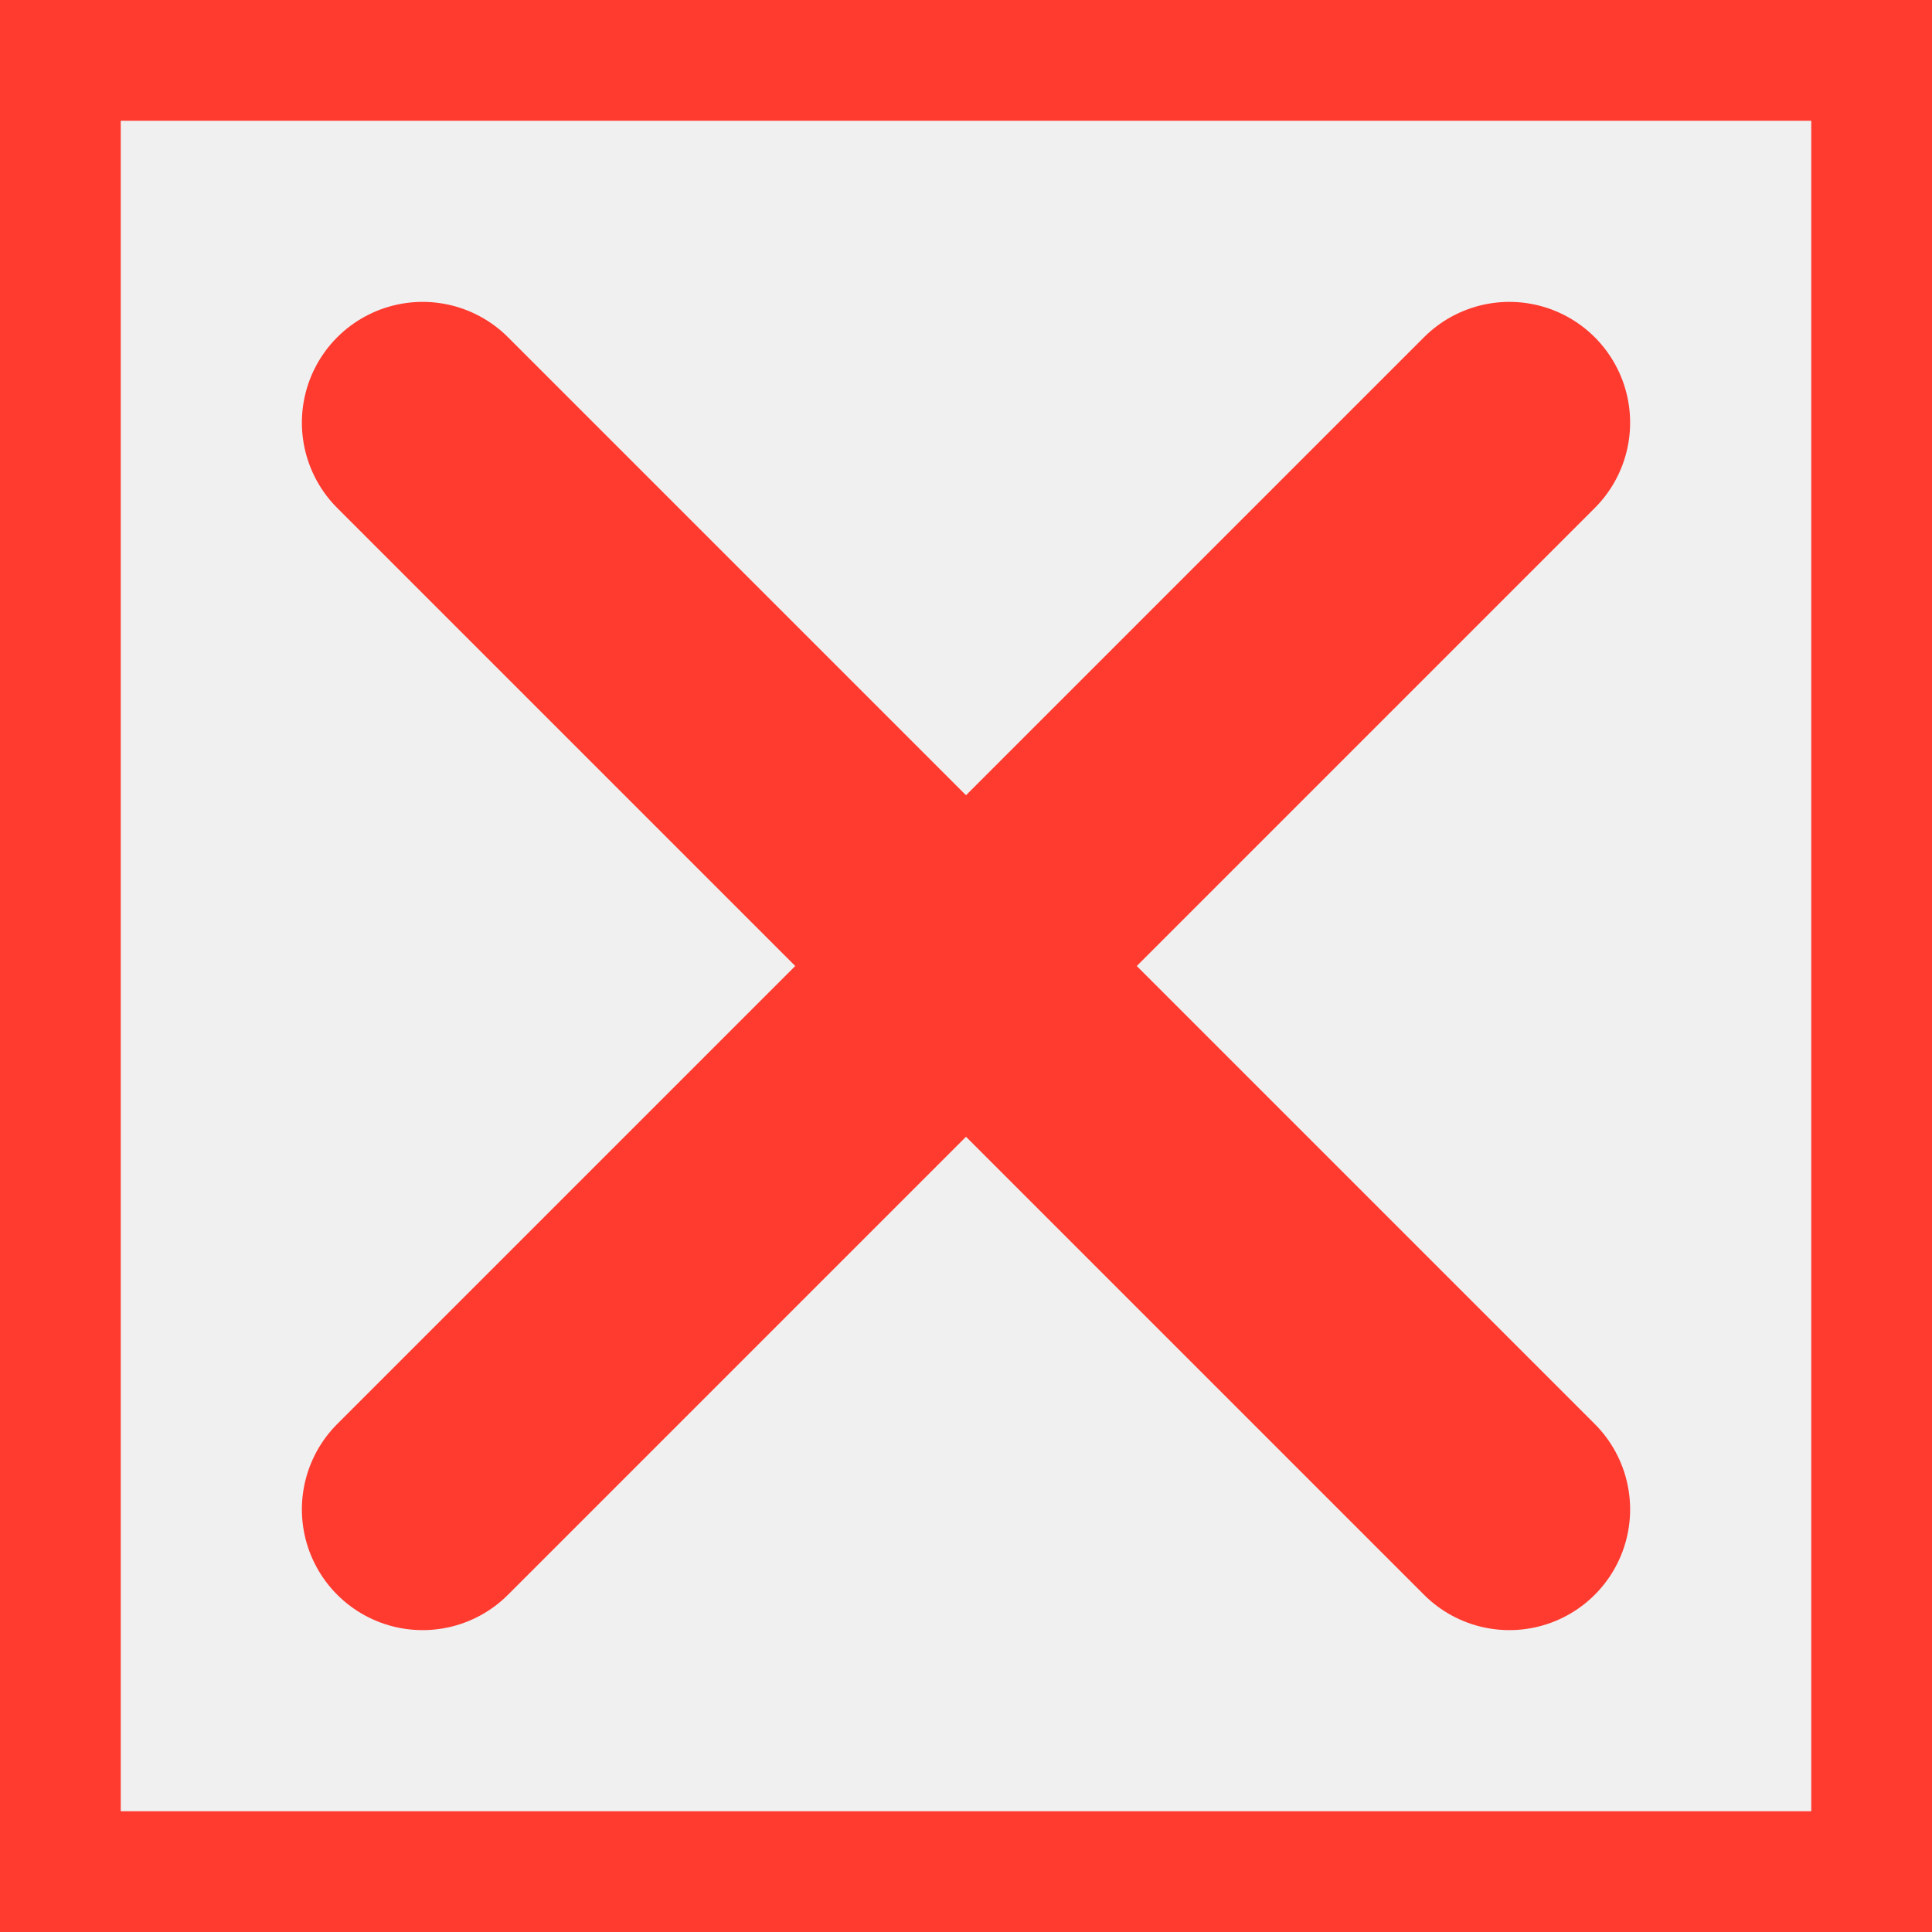
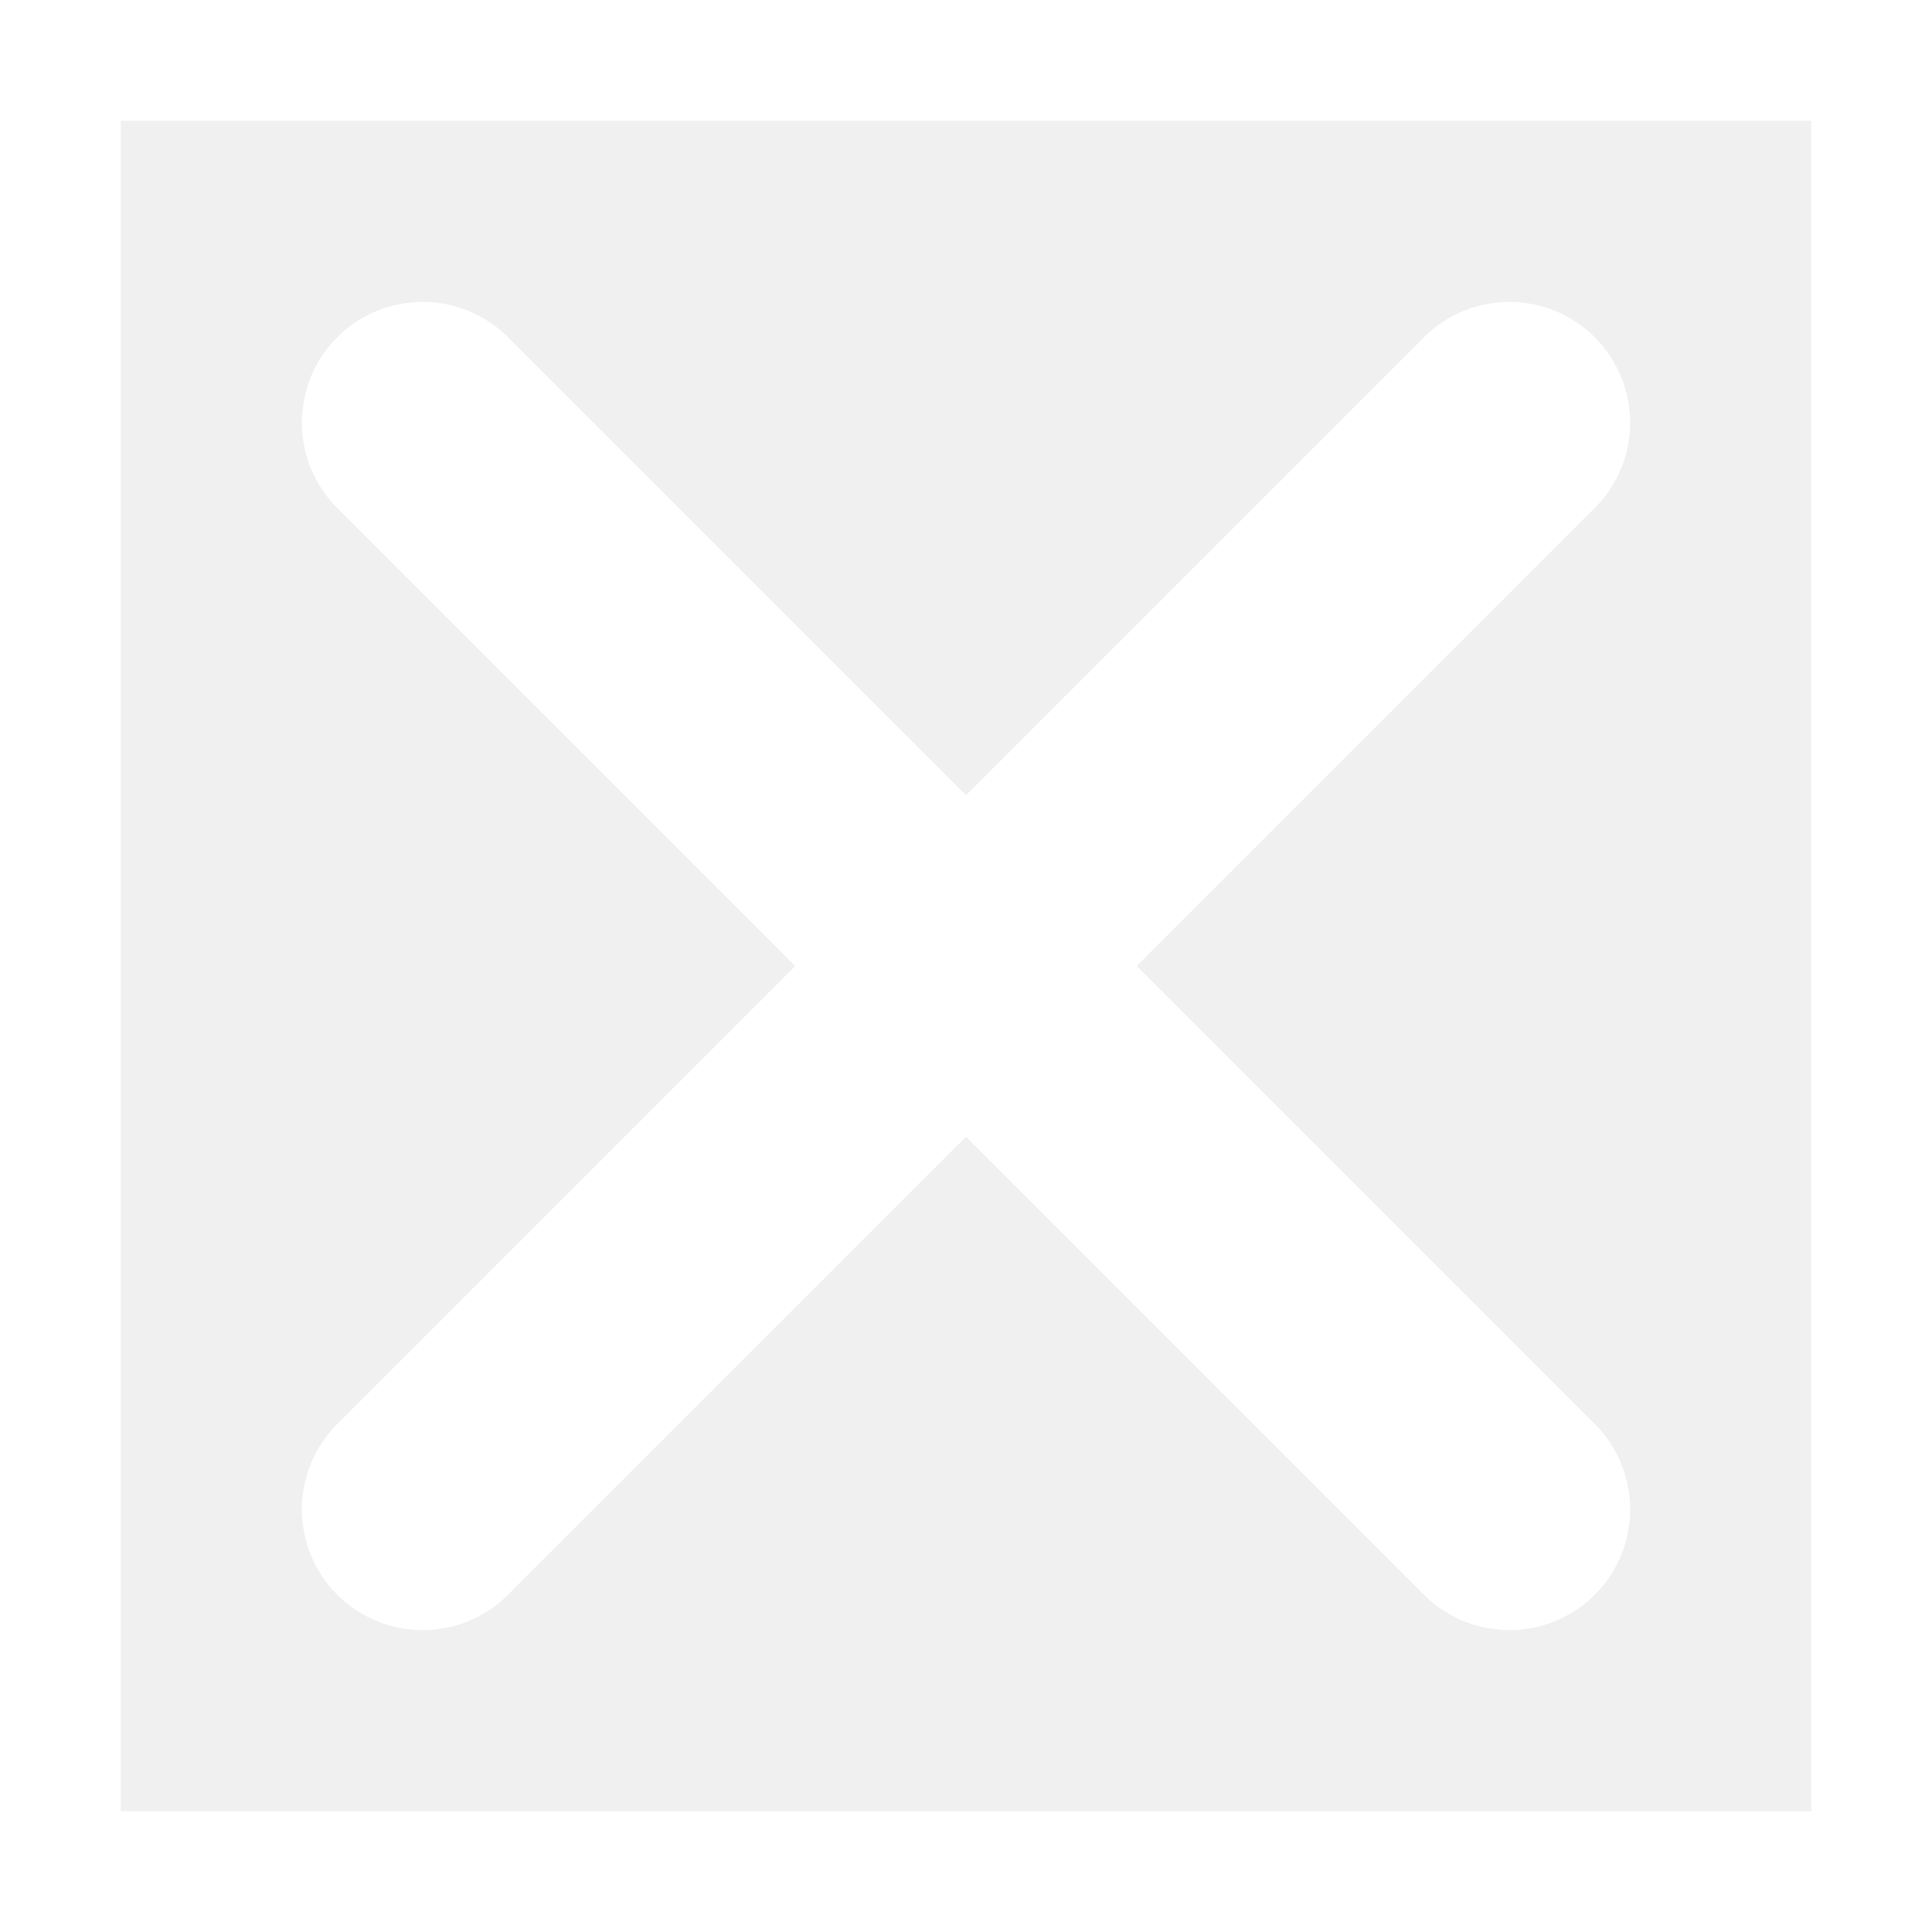
<svg xmlns="http://www.w3.org/2000/svg" width="100%" height="100%" viewBox="0 0 16 16" version="1.1">
-   <g style="stroke-width:2;stroke-linecap:round;stroke:#ff3b30;">
+   <g style="stroke-width:2;stroke-linecap:round;stroke:#fff;">
    <rect x="0.5" y="0.5" width="15" height="15" style="stroke-width:1;fill:none;" />
    <path d="M3.5 3.5L12.5 12.5" />
    <path d="M3.5 12.5L12.5 3.5" />
  </g>
</svg>
